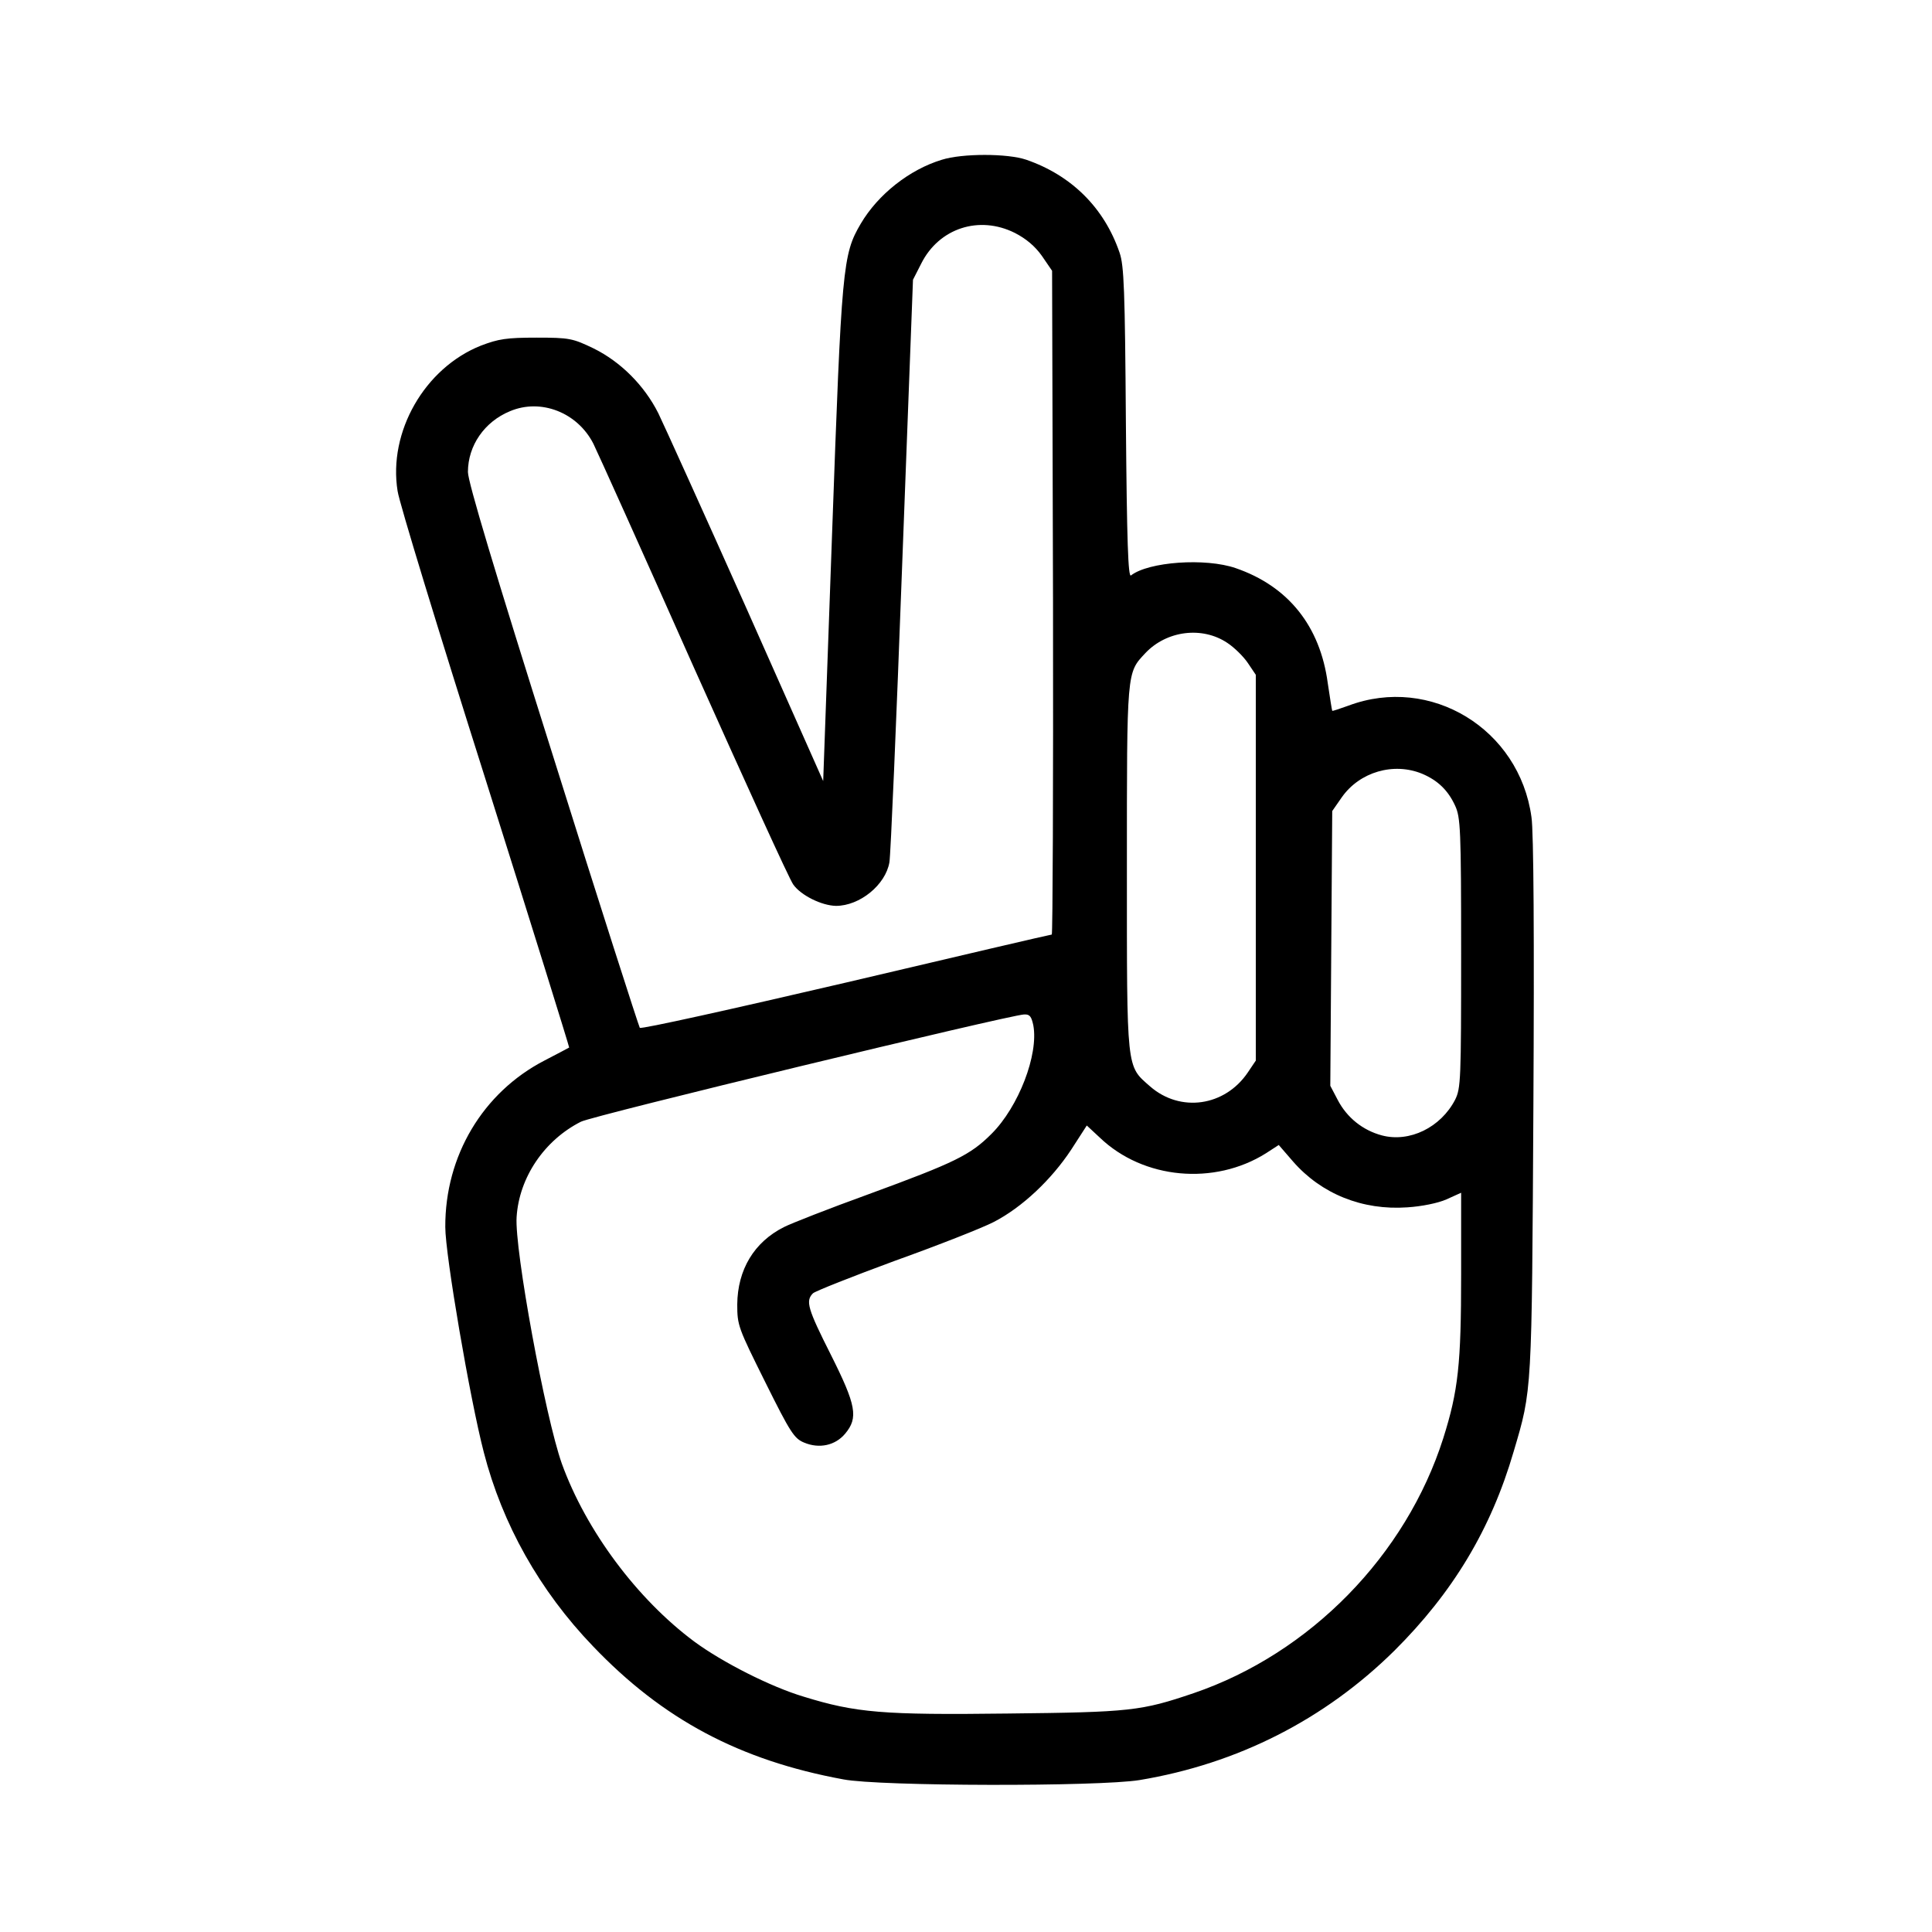
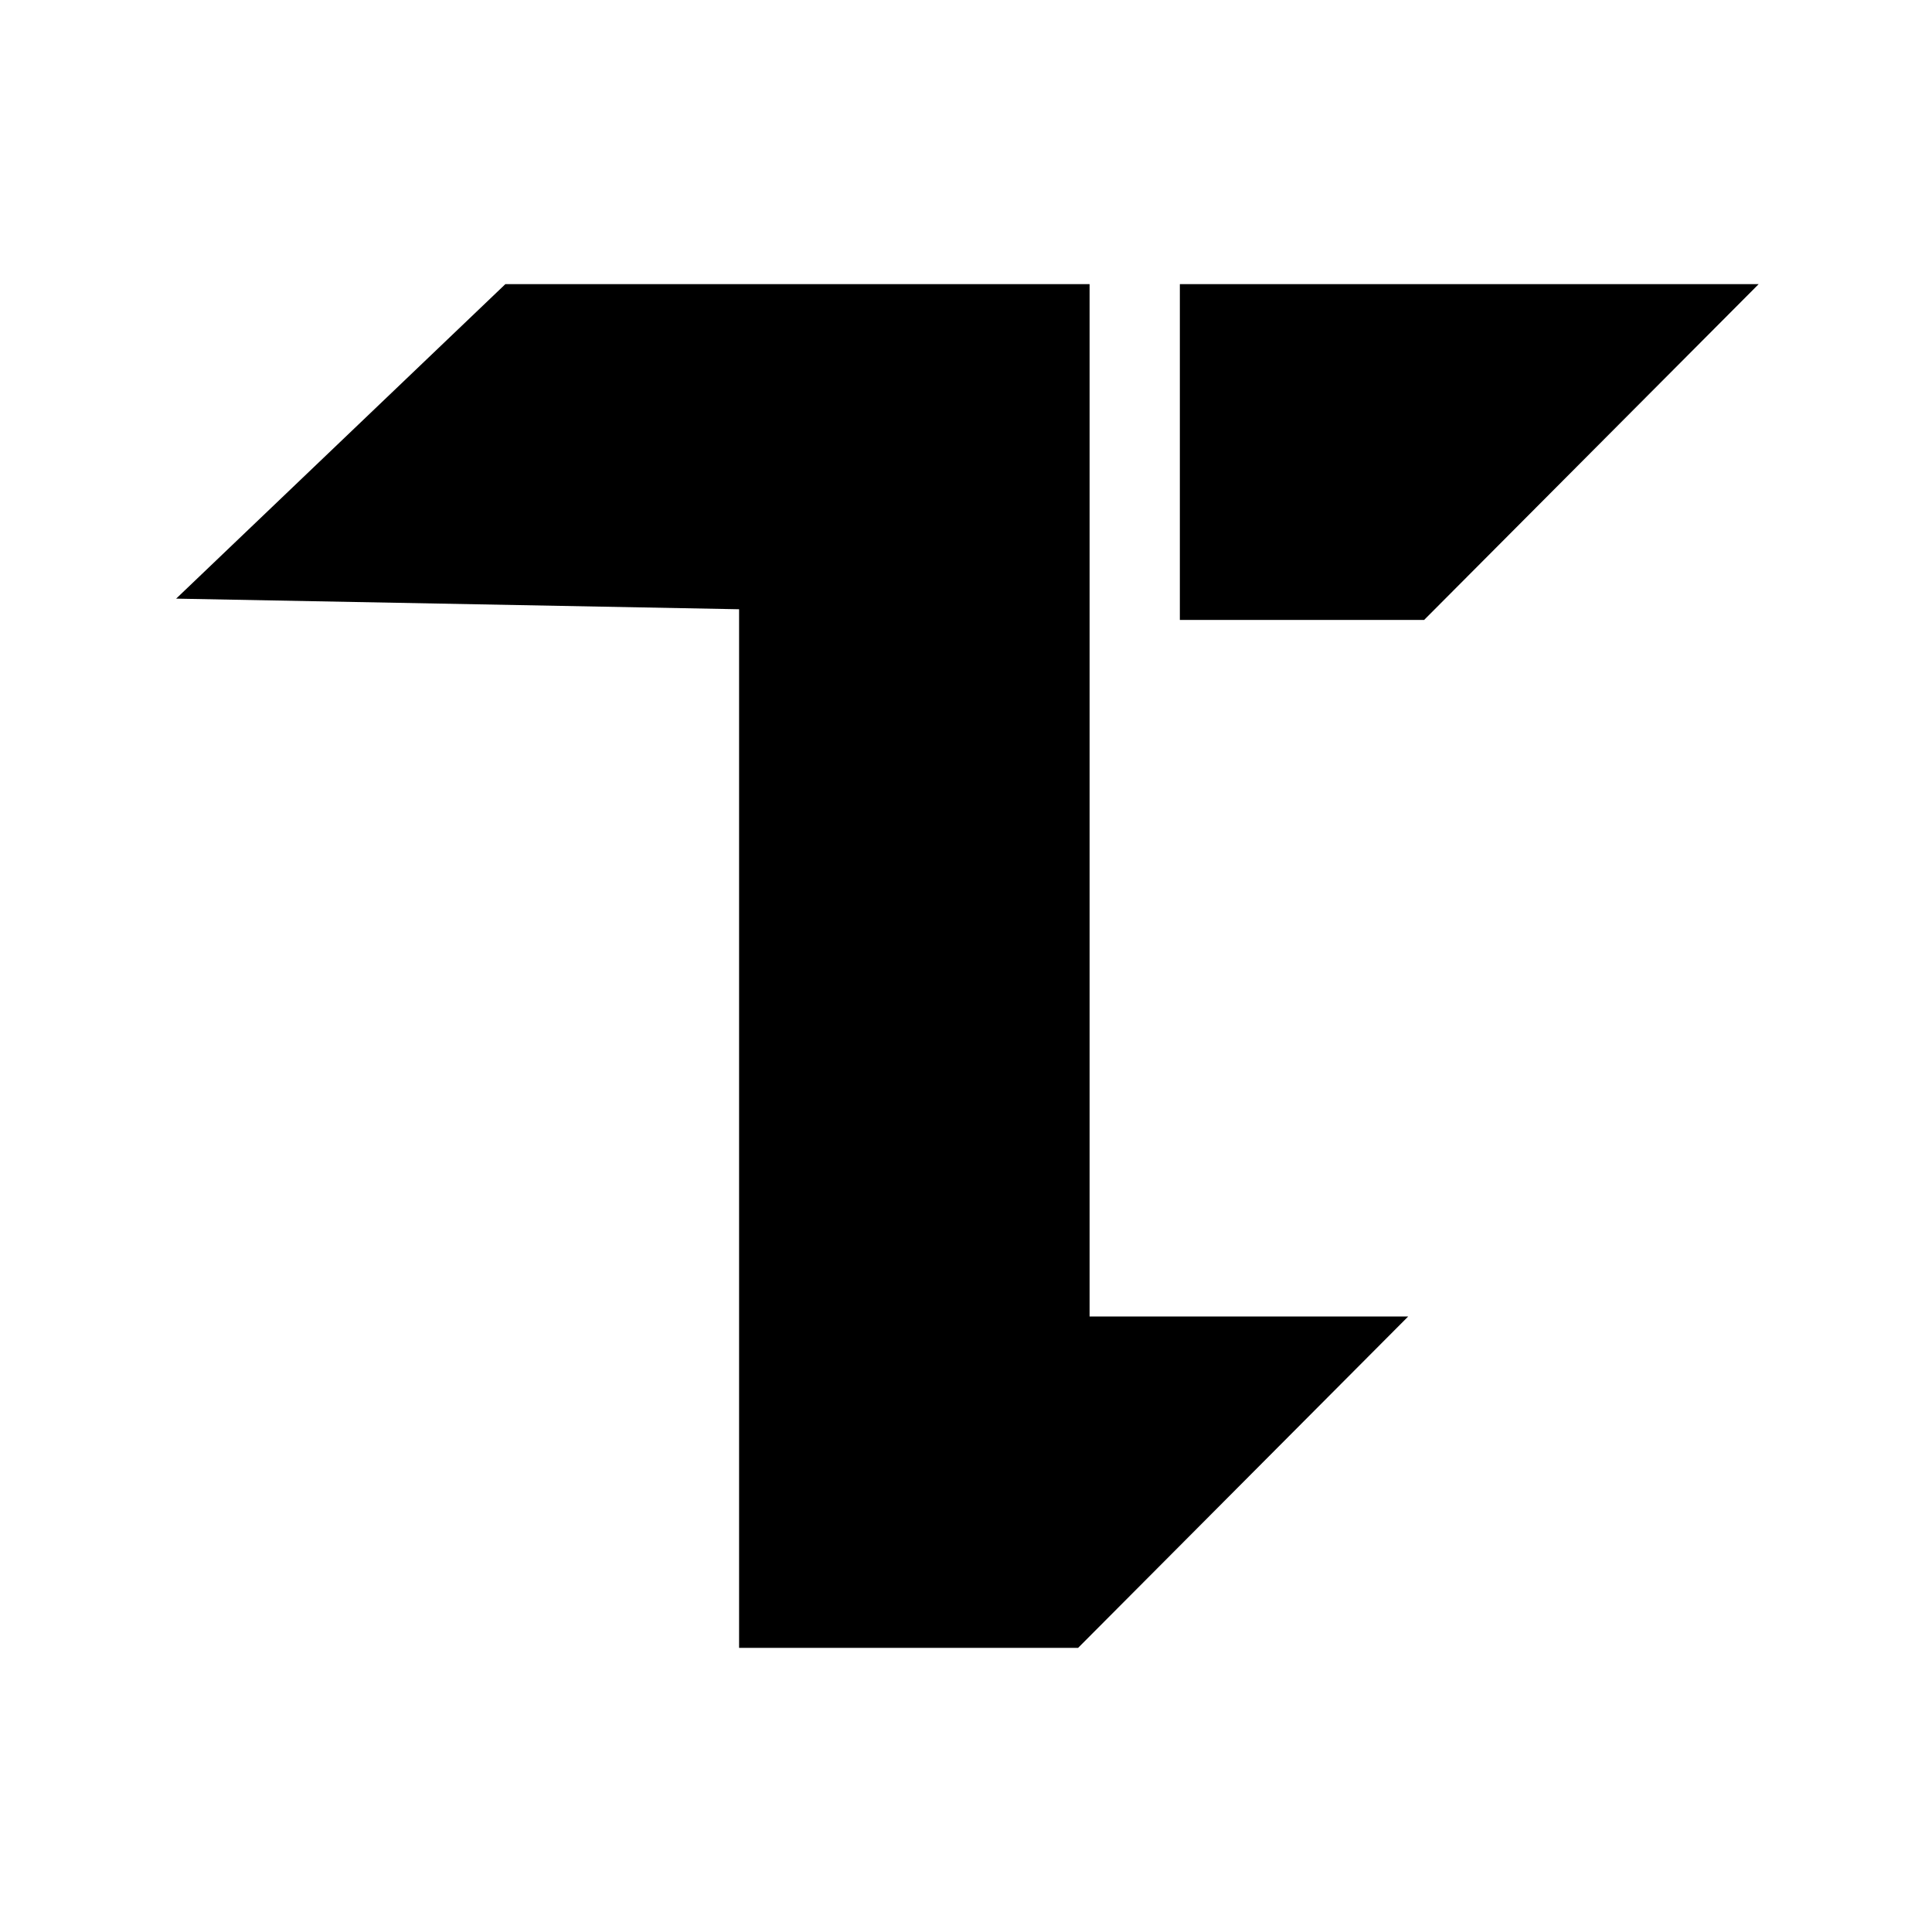
- <svg xmlns="http://www.w3.org/2000/svg" width="25" height="25" viewBox="0 0 25 25" fill="none">
-   <path d="M12.188 2.067C11.768 2.194 11.361 2.516 11.138 2.895C10.903 3.294 10.891 3.451 10.767 6.907L10.652 10.107L9.651 7.854C9.099 6.618 8.588 5.49 8.518 5.346C8.337 4.987 8.032 4.682 7.682 4.509C7.41 4.378 7.369 4.369 6.941 4.369C6.553 4.369 6.45 4.386 6.224 4.472C5.495 4.761 5.021 5.589 5.145 6.355C5.165 6.499 5.676 8.171 6.281 10.079C6.883 11.986 7.369 13.551 7.365 13.555C7.357 13.559 7.212 13.638 7.044 13.724C6.249 14.136 5.758 14.956 5.762 15.878C5.762 16.237 6.08 18.099 6.261 18.795C6.5 19.722 6.982 20.583 7.674 21.303C8.576 22.247 9.569 22.778 10.912 23.025C11.381 23.116 14.219 23.12 14.746 23.034C16.015 22.823 17.14 22.251 18.042 21.361C18.8 20.607 19.294 19.788 19.587 18.782C19.826 17.975 19.821 18.041 19.842 14.313C19.854 12.163 19.846 10.754 19.817 10.573C19.661 9.432 18.512 8.732 17.449 9.131C17.333 9.172 17.239 9.205 17.239 9.197C17.235 9.193 17.21 9.032 17.181 8.839C17.082 8.101 16.67 7.586 15.991 7.352C15.599 7.216 14.862 7.269 14.635 7.446C14.598 7.475 14.582 7.014 14.569 5.473C14.557 3.756 14.545 3.434 14.487 3.269C14.289 2.689 13.865 2.269 13.28 2.067C13.037 1.984 12.452 1.984 12.188 2.067ZM13.132 3.014C13.276 3.088 13.391 3.183 13.482 3.311L13.614 3.504L13.626 7.797C13.63 10.161 13.622 12.093 13.61 12.093C13.593 12.093 12.394 12.373 10.944 12.715C9.494 13.053 8.296 13.32 8.279 13.3C8.267 13.283 7.756 11.697 7.155 9.778C6.401 7.389 6.055 6.235 6.055 6.108C6.055 5.766 6.269 5.457 6.599 5.321C6.998 5.152 7.472 5.337 7.678 5.741C7.731 5.848 8.316 7.146 8.975 8.629C9.639 10.111 10.215 11.38 10.265 11.446C10.364 11.586 10.631 11.718 10.817 11.722C11.126 11.722 11.459 11.45 11.509 11.158C11.525 11.071 11.599 9.341 11.674 7.31L11.814 3.62L11.921 3.41C12.151 2.952 12.67 2.783 13.132 3.014ZM15.883 8.32C15.97 8.377 16.089 8.493 16.147 8.579L16.25 8.732V13.724L16.147 13.877C15.85 14.317 15.274 14.4 14.882 14.058C14.573 13.786 14.582 13.877 14.582 11.236C14.582 8.662 14.578 8.711 14.821 8.451C15.097 8.159 15.558 8.101 15.883 8.32ZM18.404 10.013C18.606 10.099 18.738 10.227 18.829 10.425C18.899 10.577 18.907 10.725 18.907 12.332C18.907 13.975 18.903 14.082 18.829 14.231C18.643 14.589 18.24 14.787 17.881 14.692C17.634 14.626 17.428 14.461 17.309 14.231L17.214 14.05L17.239 10.495L17.362 10.318C17.593 9.988 18.034 9.86 18.404 10.013ZM13.371 13.267C13.441 13.646 13.181 14.321 12.831 14.671C12.555 14.947 12.361 15.042 11.237 15.454C10.726 15.639 10.232 15.833 10.145 15.878C9.758 16.072 9.544 16.43 9.54 16.879C9.54 17.151 9.552 17.18 9.902 17.884C10.228 18.54 10.277 18.614 10.405 18.667C10.602 18.75 10.809 18.704 10.936 18.552C11.109 18.346 11.08 18.185 10.751 17.53C10.45 16.933 10.421 16.834 10.52 16.735C10.553 16.706 11.031 16.517 11.579 16.315C12.131 16.117 12.707 15.891 12.86 15.812C13.226 15.623 13.605 15.265 13.861 14.877L14.063 14.564L14.232 14.721C14.796 15.261 15.714 15.343 16.382 14.923L16.547 14.816L16.732 15.03C17.099 15.45 17.63 15.664 18.211 15.623C18.396 15.611 18.606 15.569 18.717 15.52L18.907 15.434V16.496C18.907 17.65 18.87 17.996 18.676 18.61C18.194 20.125 16.954 21.394 15.447 21.909C14.767 22.14 14.627 22.156 13.041 22.173C11.426 22.193 11.076 22.164 10.397 21.954C9.972 21.827 9.346 21.509 8.984 21.242C8.242 20.69 7.583 19.804 7.27 18.939C7.056 18.338 6.656 16.163 6.685 15.747C6.718 15.236 7.044 14.754 7.517 14.515C7.666 14.437 13.041 13.139 13.251 13.127C13.325 13.123 13.346 13.152 13.371 13.267Z" fill="currentColor" />
+ <svg xmlns="http://www.w3.org/2000/svg" width="25" height="25" viewBox="0 0 680 680" fill="none">
+   <path d="M501.248 218.194H415.27V100H619L501.248 218.194ZM379.453 580H260.134V214.438L62 210.7L177.88 100H383.497V463.363H495.635L379.453 580Z" fill="currentColor" />
</svg>
